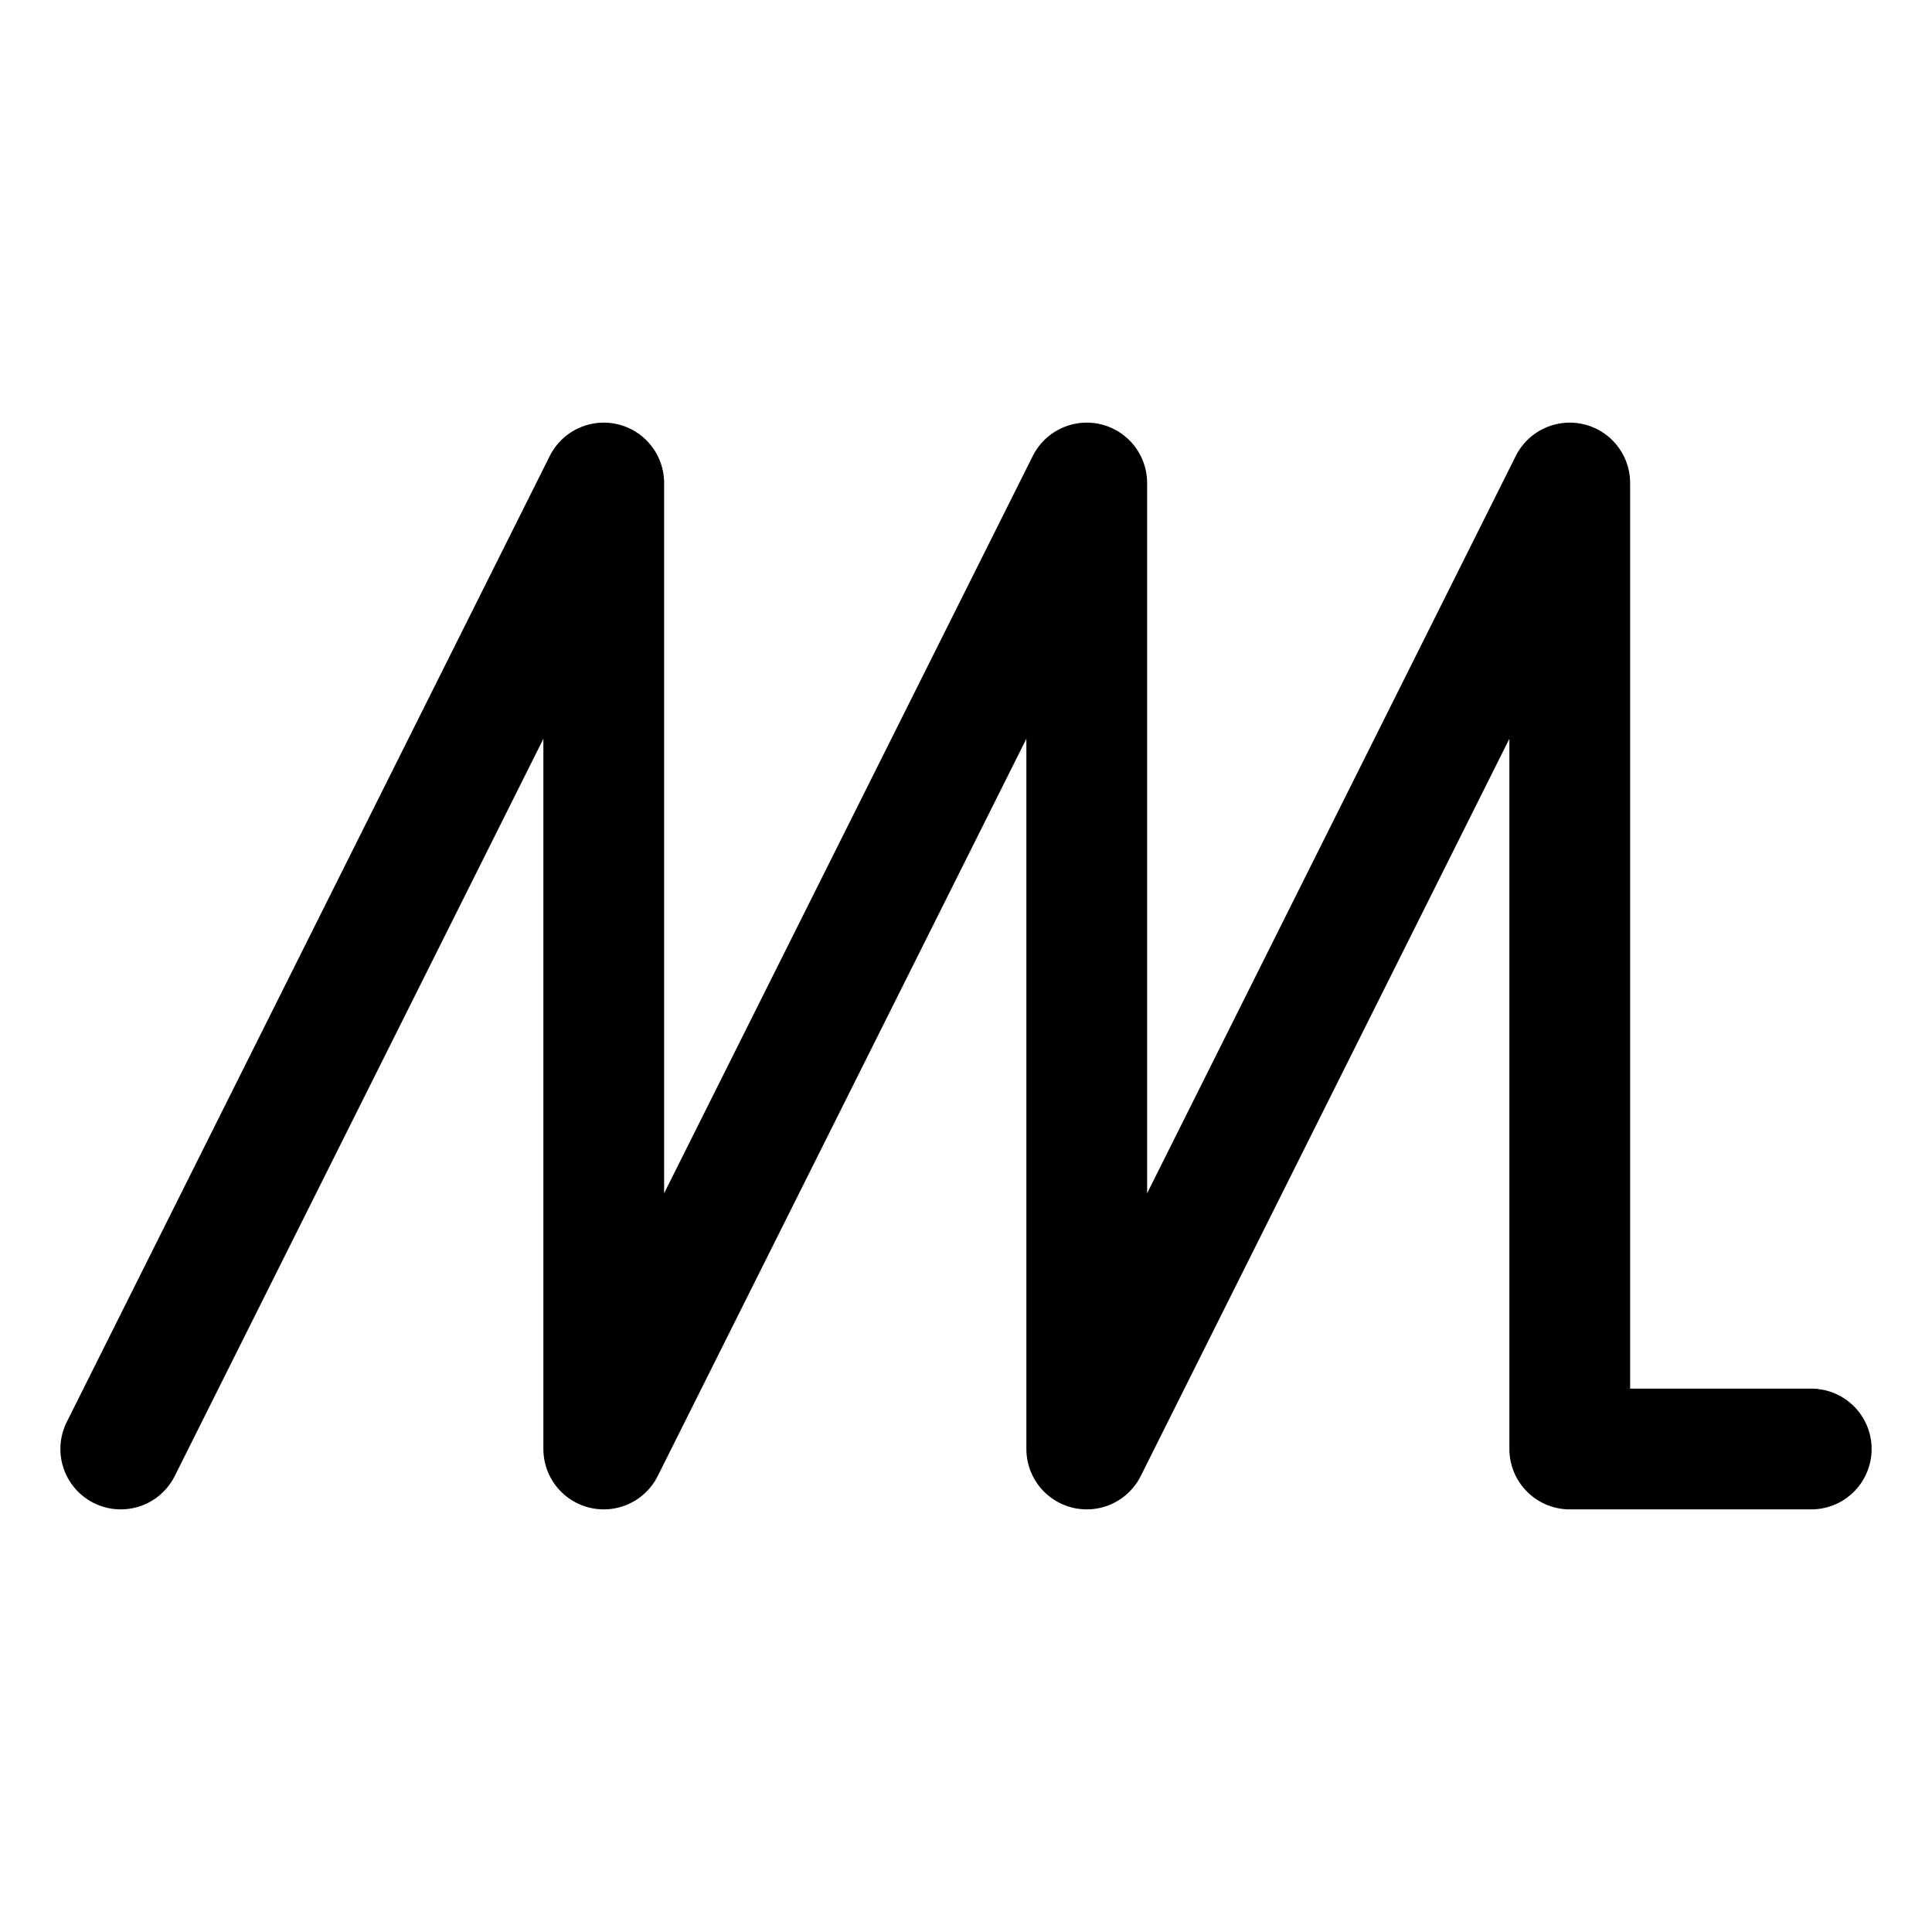
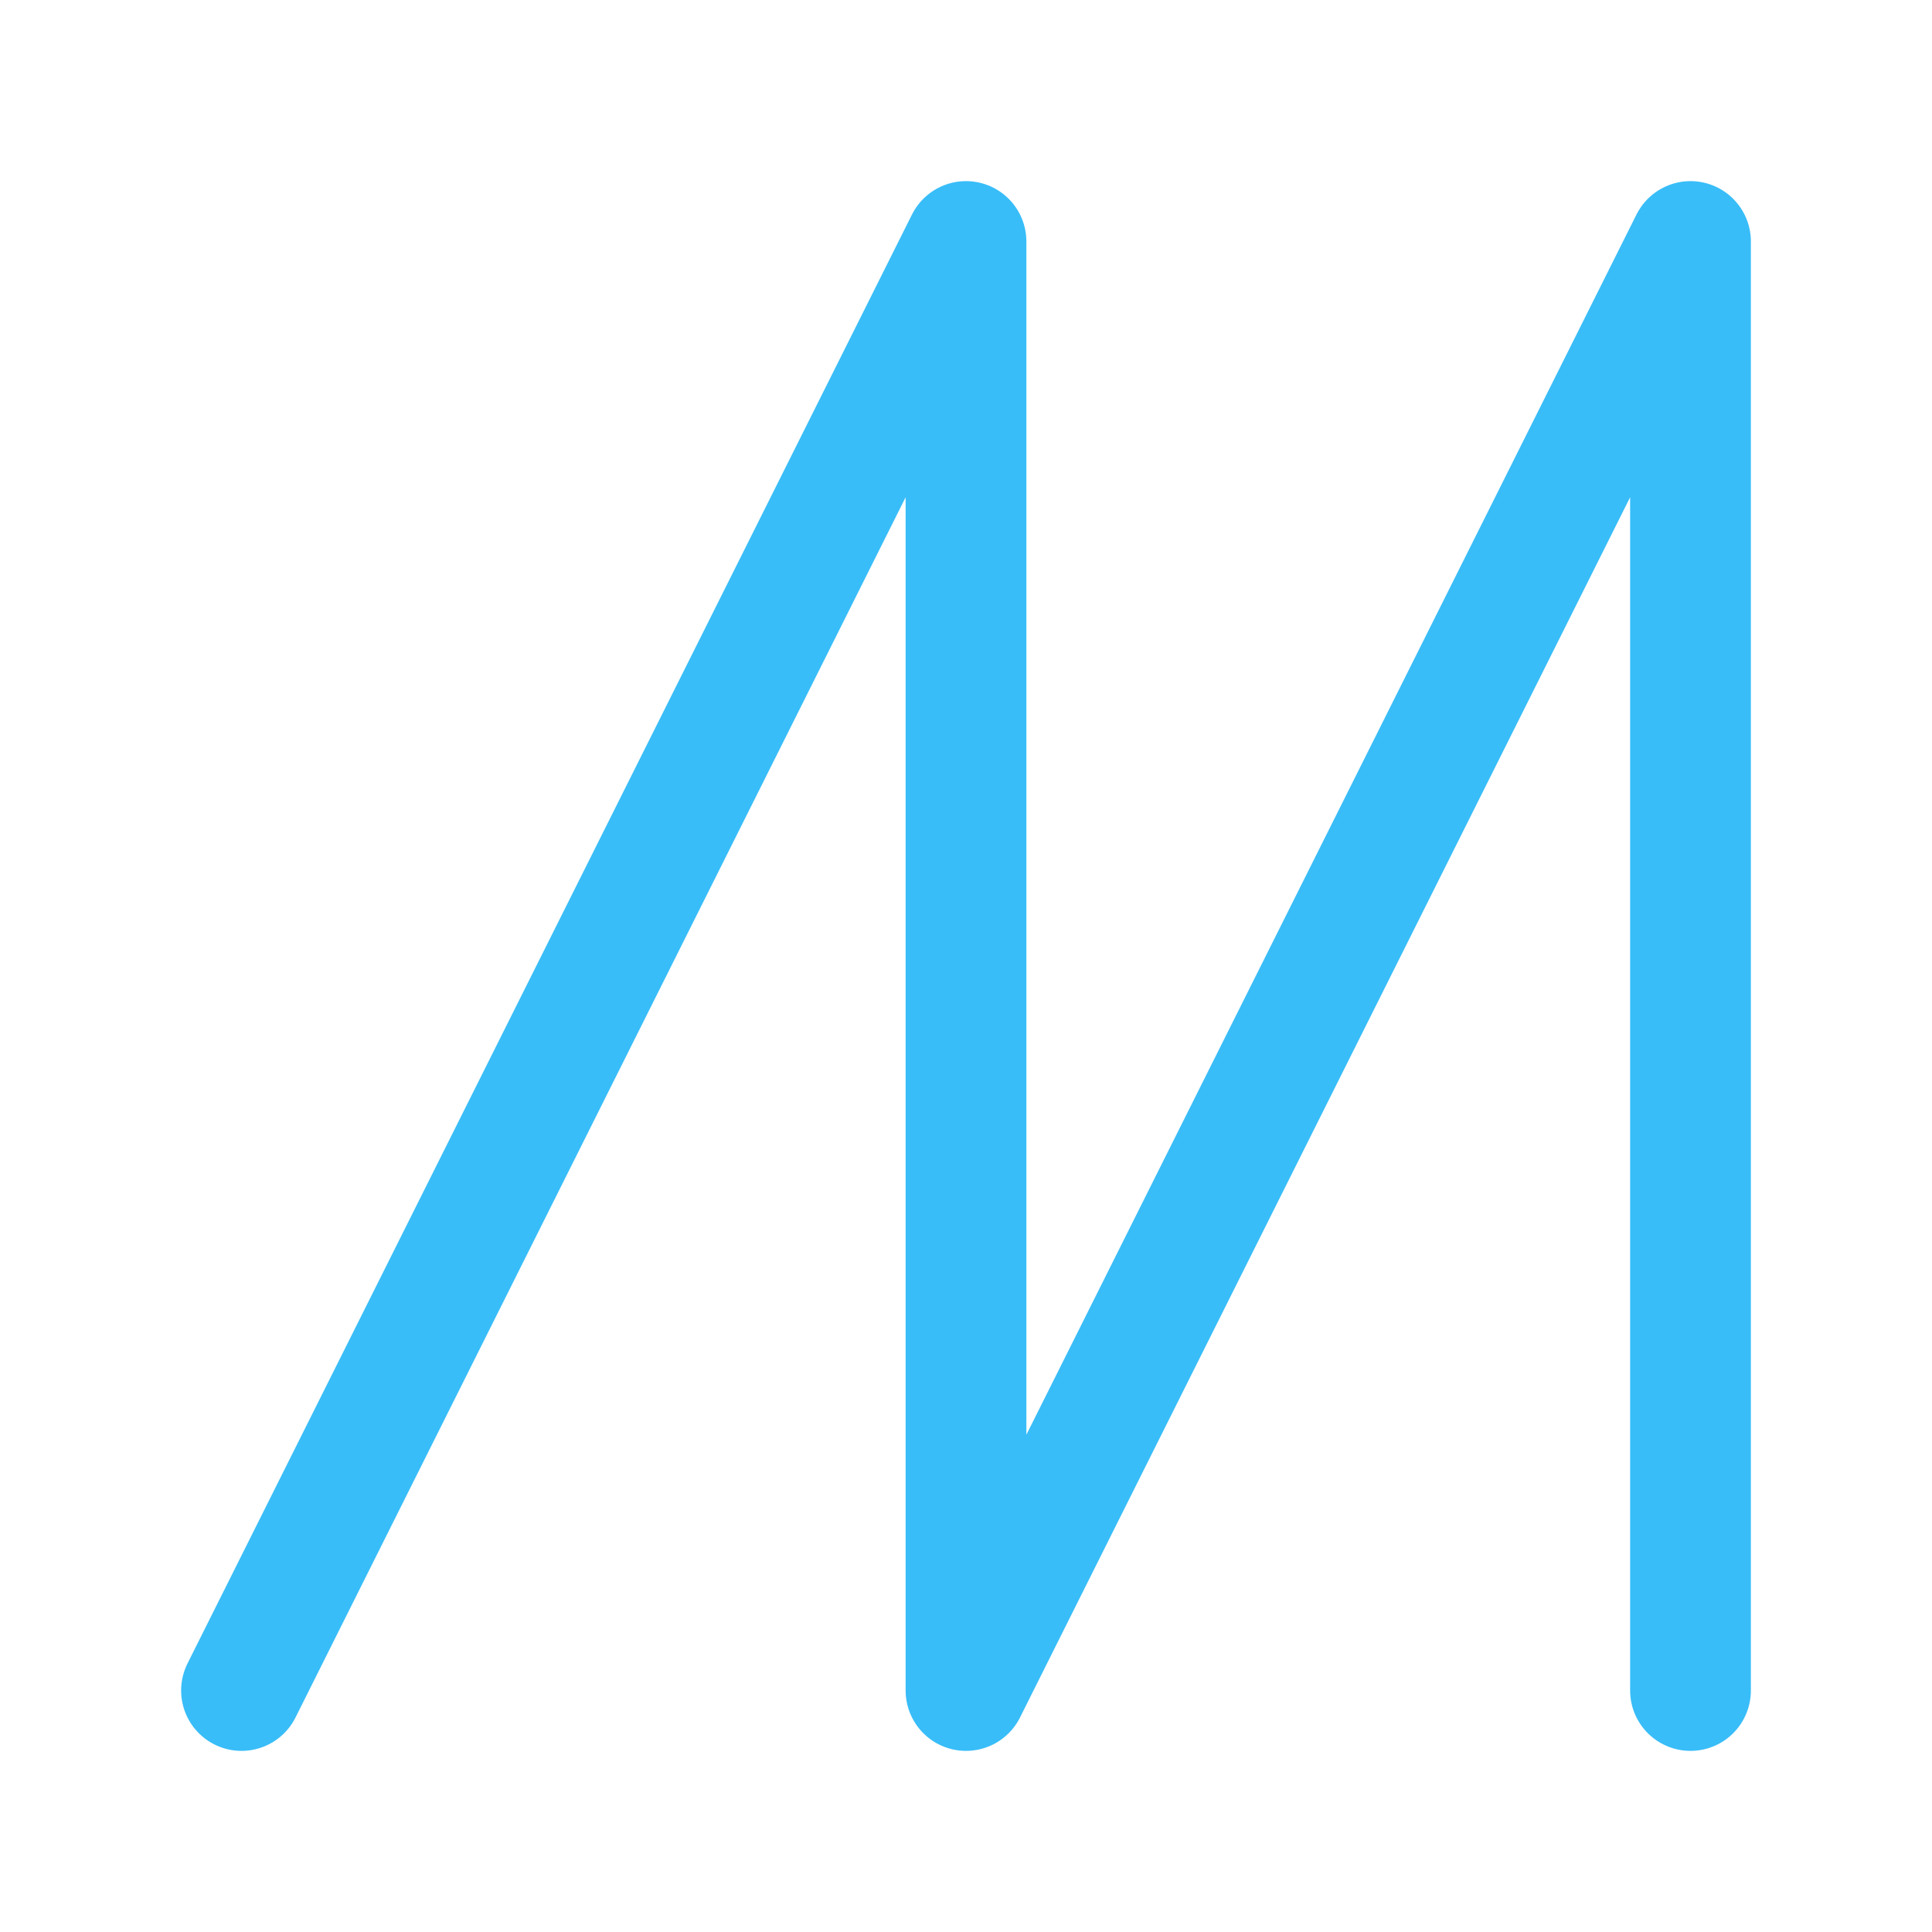
<svg xmlns="http://www.w3.org/2000/svg" id="waveform-sawtooth" width="32" height="32" viewBox="0 0 32 32" fill="none">
-   <path d="M2 24 L10 8 V24 L18 8 V24 L26 8 V24 H30" stroke="currentColor" stroke-width="2" stroke-linecap="round" stroke-linejoin="round" />
+   <style>
+     :root { color: #38bdf8; }
+   </style>
+   <path d="M4 28 L16 4 V28 L28 4 V28" stroke="currentColor" stroke-width="2" fill="none" stroke-linecap="round" stroke-linejoin="round" />
</svg>
